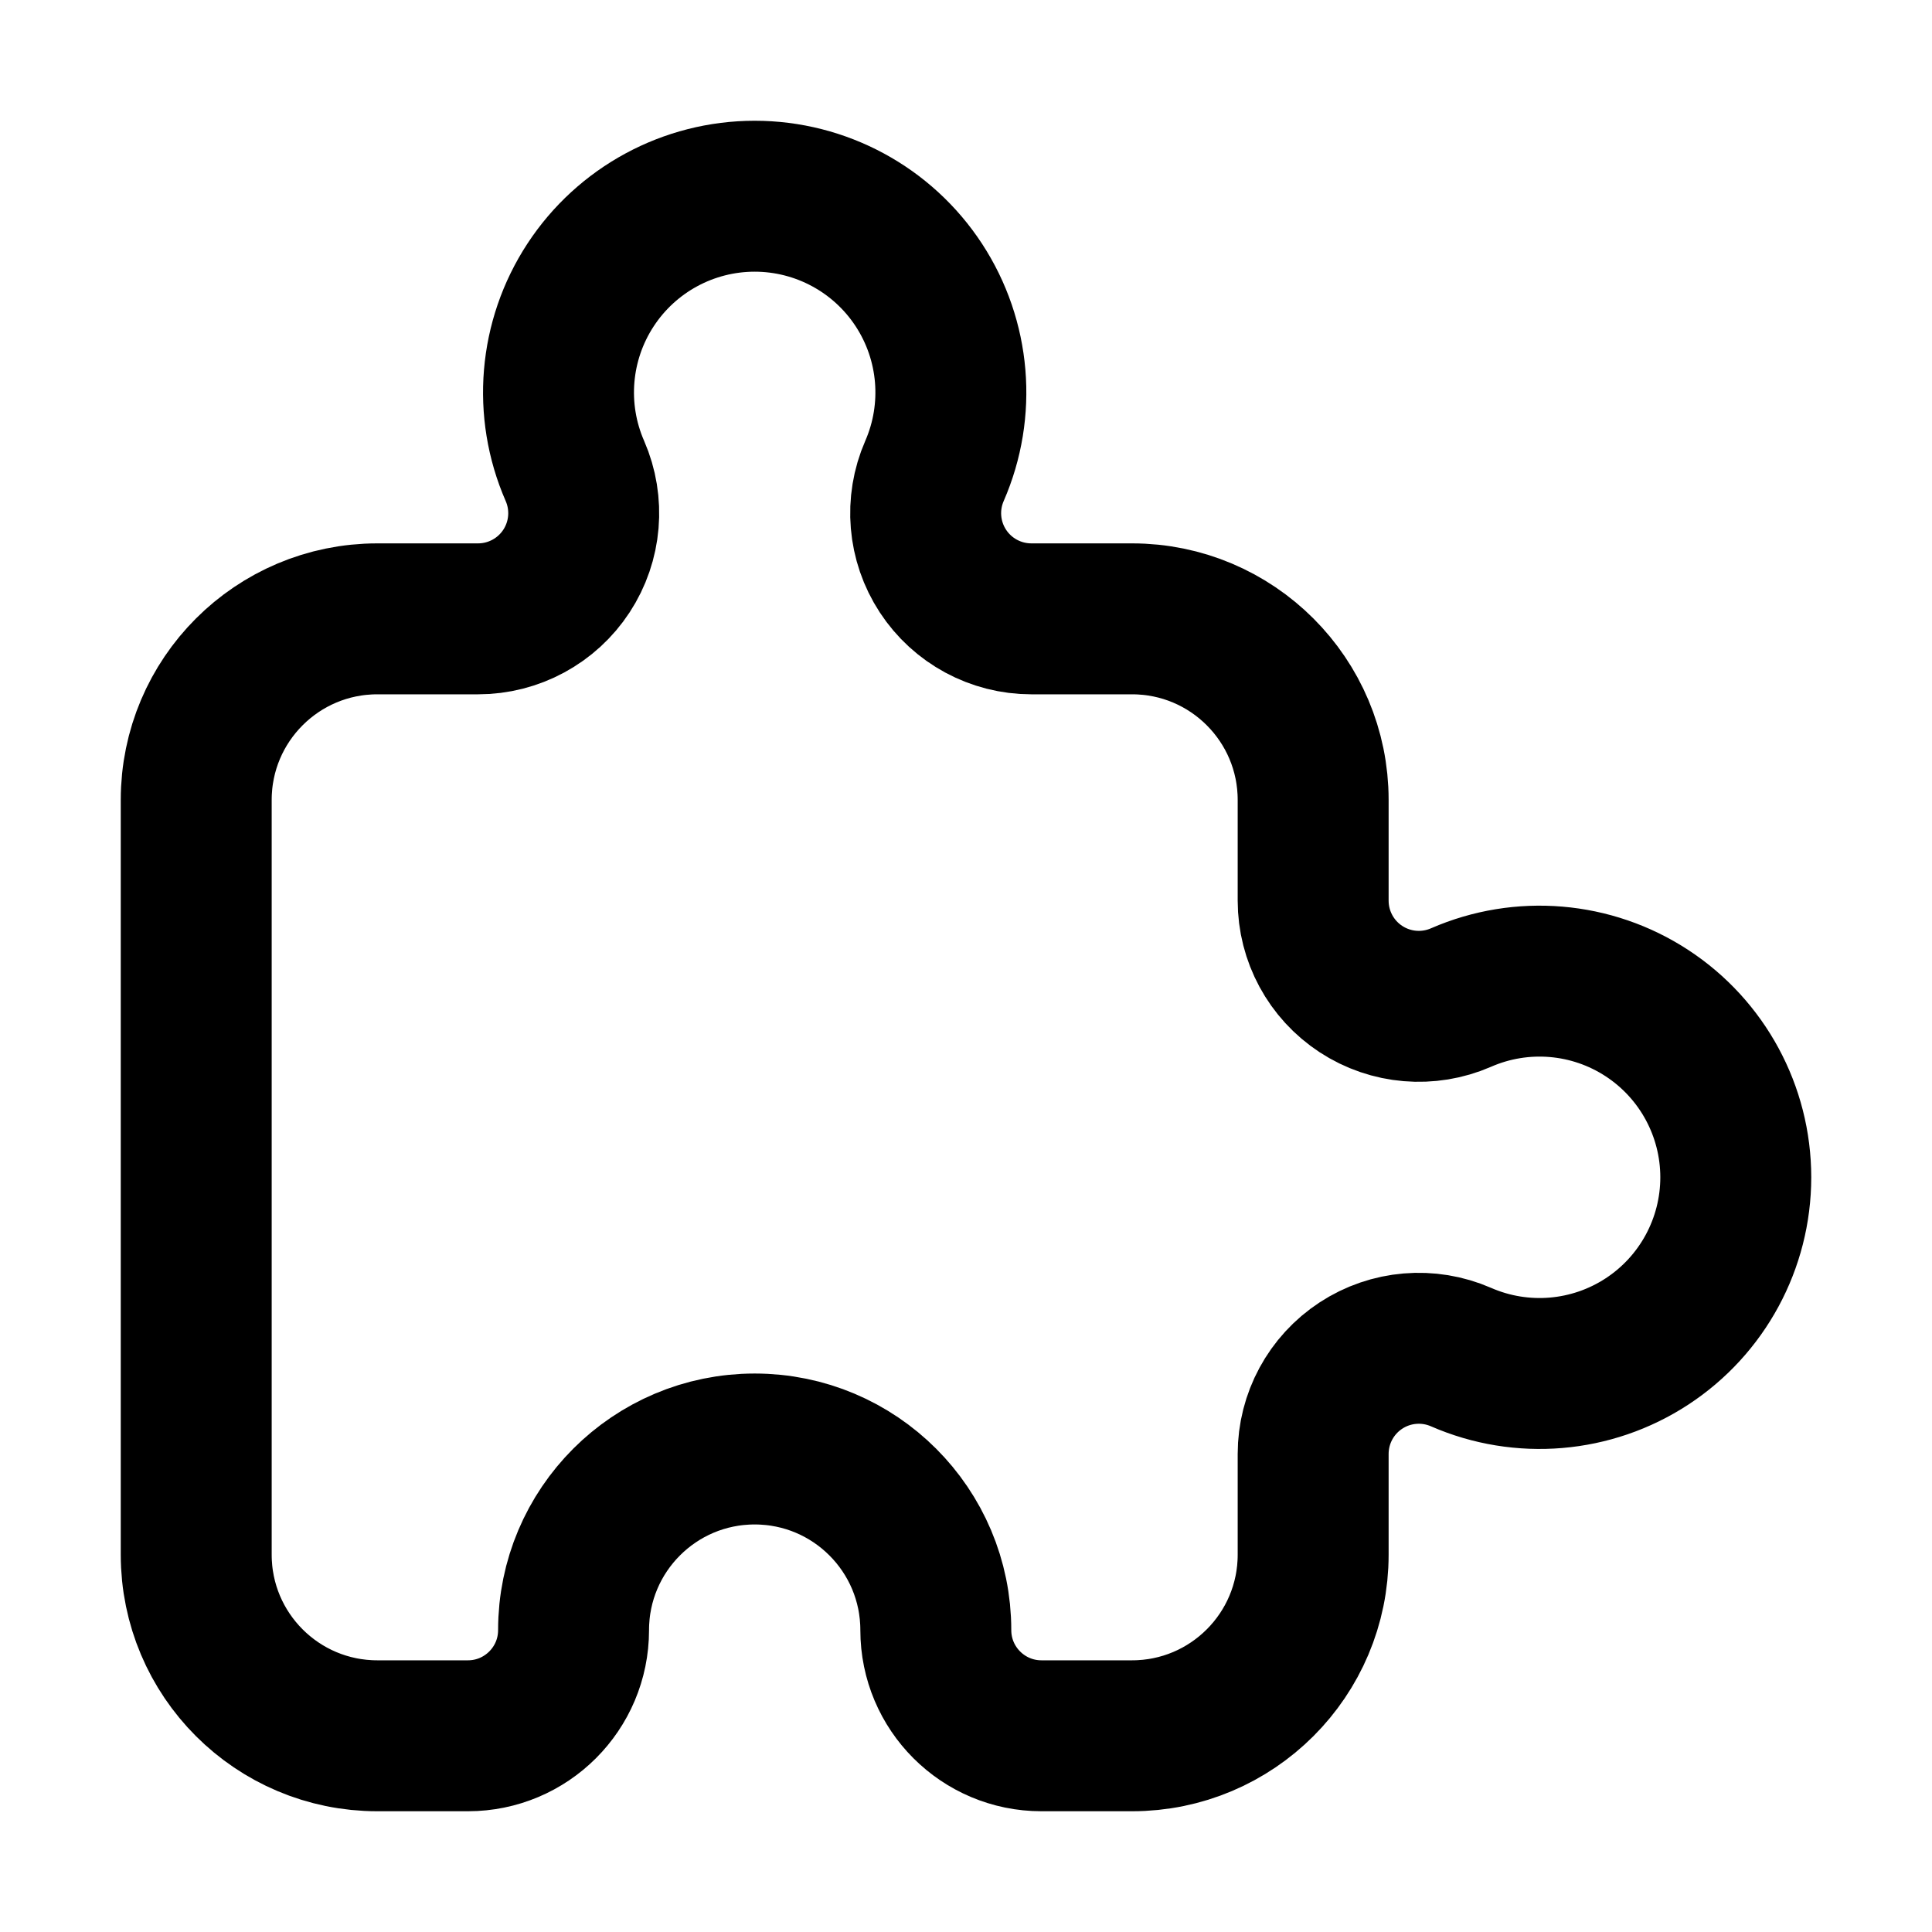
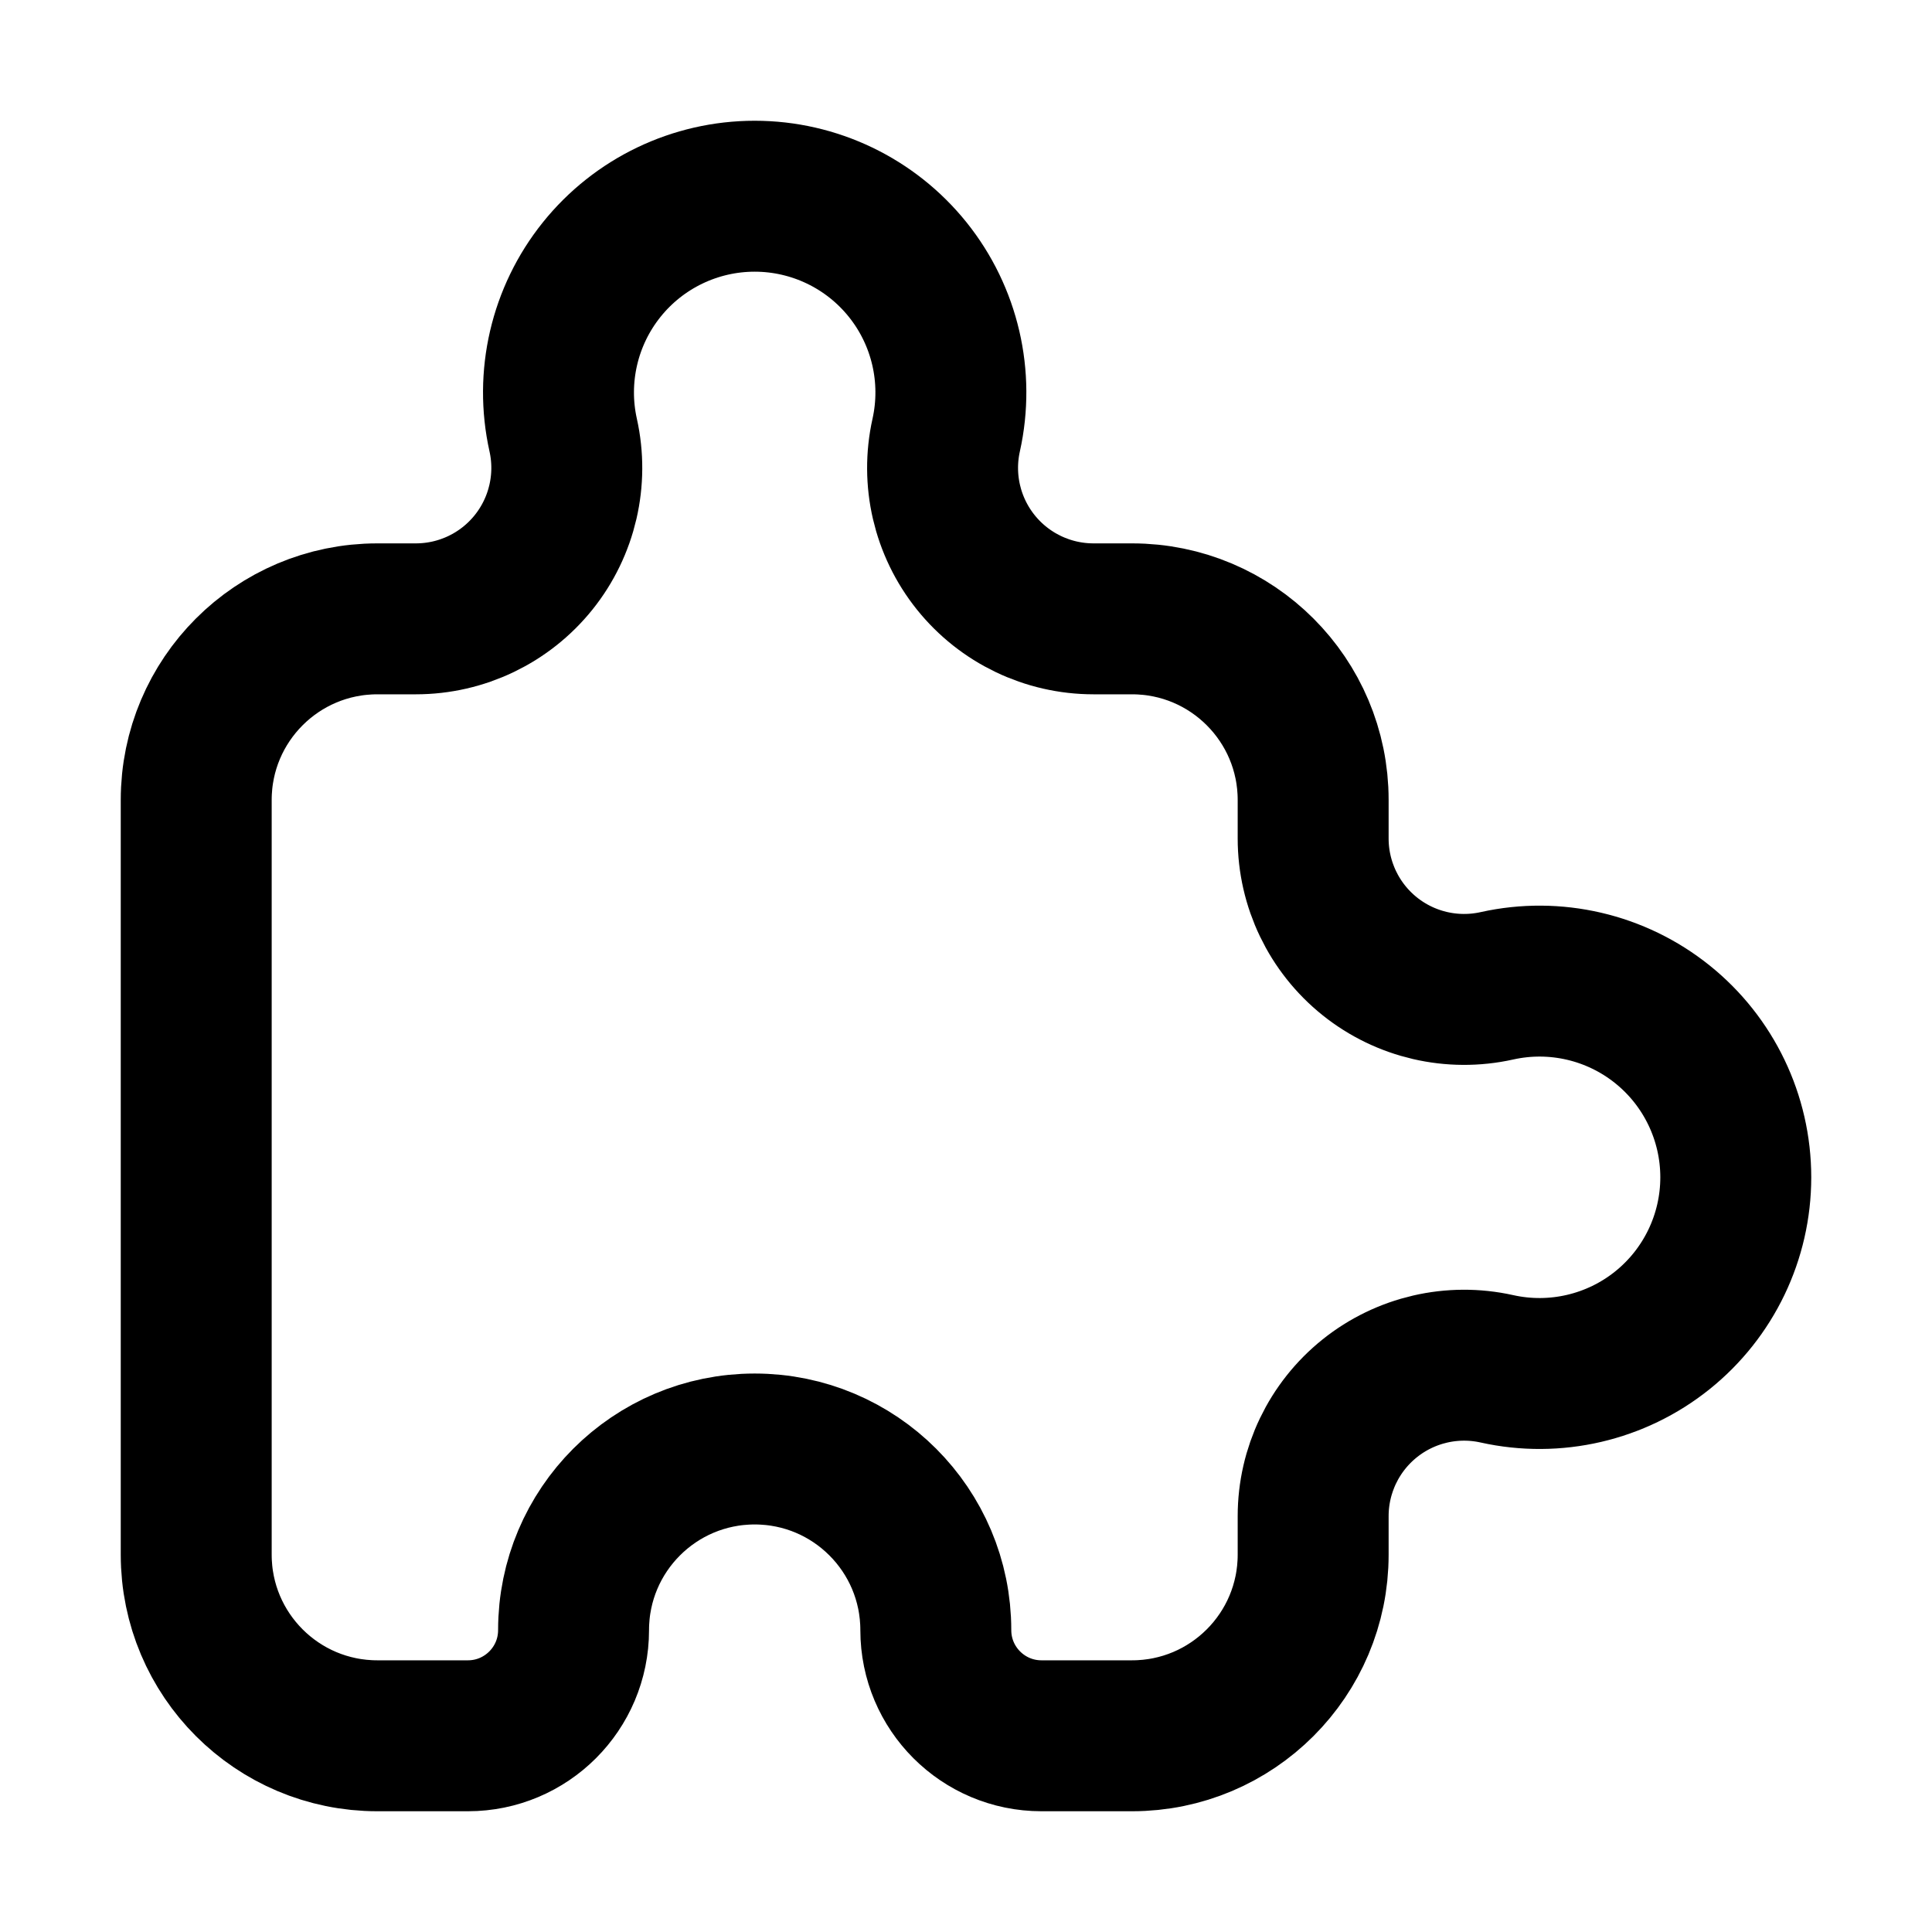
<svg xmlns="http://www.w3.org/2000/svg" viewBox="0 0 16 16" fill="none" stroke="currentColor" stroke-width="1.25" stroke-linecap="round" stroke-linejoin="round">
-   <path d="M1.625 6.625A1.5 1.5 0 0 1 3.125 5.125H3.959A0.875 0.875 0 0 0 4.761 3.9A1.625 1.625 0 0 1 6.25 1.625A1.625 1.625 0 0 1 7.739 3.9A0.875 0.875 0 0 0 8.541 5.125H9.375A1.5 1.5 0 0 1 10.875 6.625V7.459A0.875 0.875 0 0 0 12.1 8.261A1.625 1.625 0 0 1 14.375 9.75A1.625 1.625 0 0 1 12.1 11.239A0.875 0.875 0 0 0 10.875 12.041V12.875A1.5 1.5 0 0 1 9.375 14.375H8.625A0.875 0.875 0 0 1 7.75 13.5A1.5 1.5 0 0 0 6.25 12A1.5 1.5 0 0 0 4.75 13.5A0.875 0.875 0 0 1 3.875 14.375H3.125A1.5 1.5 0 0 1 1.625 12.875Z" />
+   <path d="M1.625 6.625A1.5 1.5 0 0 1 3.125 5.125H3.444A1.25 1.25 0 0 0 4.664 3.603A1.625 1.625 0 0 1 6.25 1.625A1.625 1.625 0 0 1 7.836 3.603A1.25 1.25 0 0 0 9.056 5.125H9.375A1.5 1.5 0 0 1 10.875 6.625V6.944A1.25 1.25 0 0 0 12.397 8.164A1.625 1.625 0 0 1 14.375 9.75A1.625 1.625 0 0 1 12.397 11.336A1.25 1.25 0 0 0 10.875 12.556V12.875A1.5 1.5 0 0 1 9.375 14.375H8.625A0.875 0.875 0 0 1 7.75 13.5A1.5 1.5 0 0 0 6.25 12A1.5 1.5 0 0 0 4.75 13.5A0.875 0.875 0 0 1 3.875 14.375H3.125A1.5 1.5 0 0 1 1.625 12.875Z" />
</svg>
